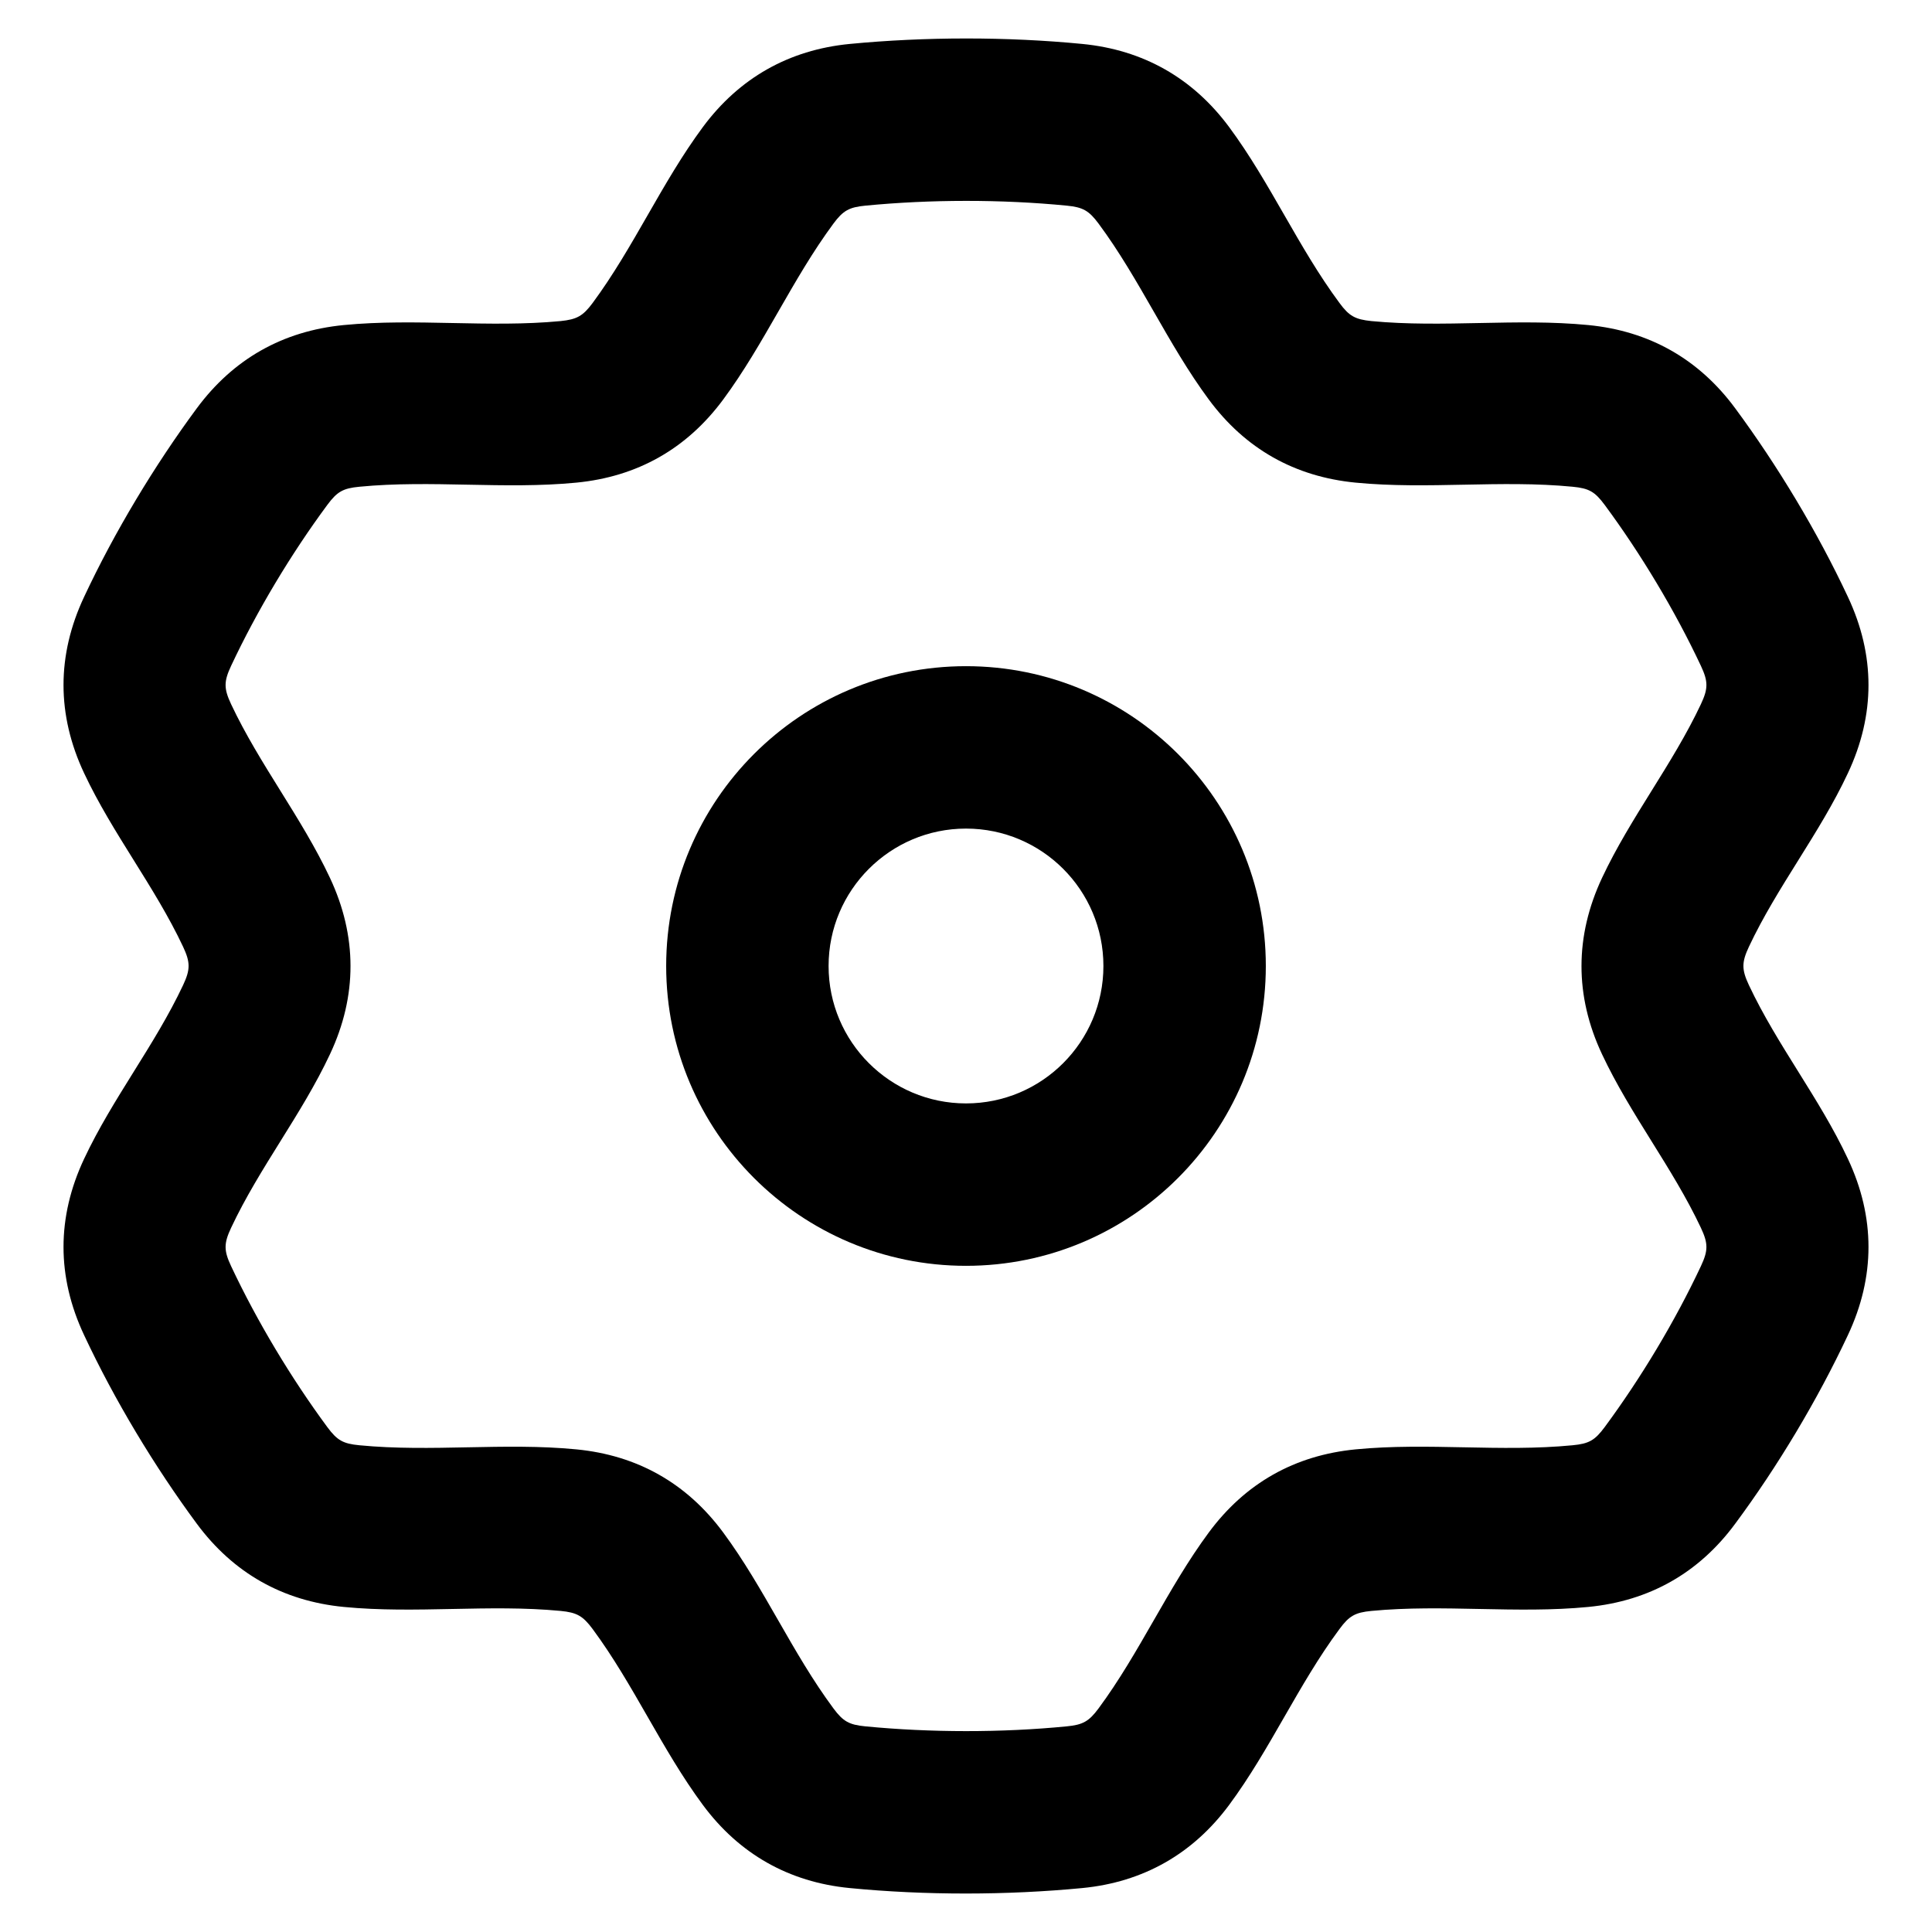
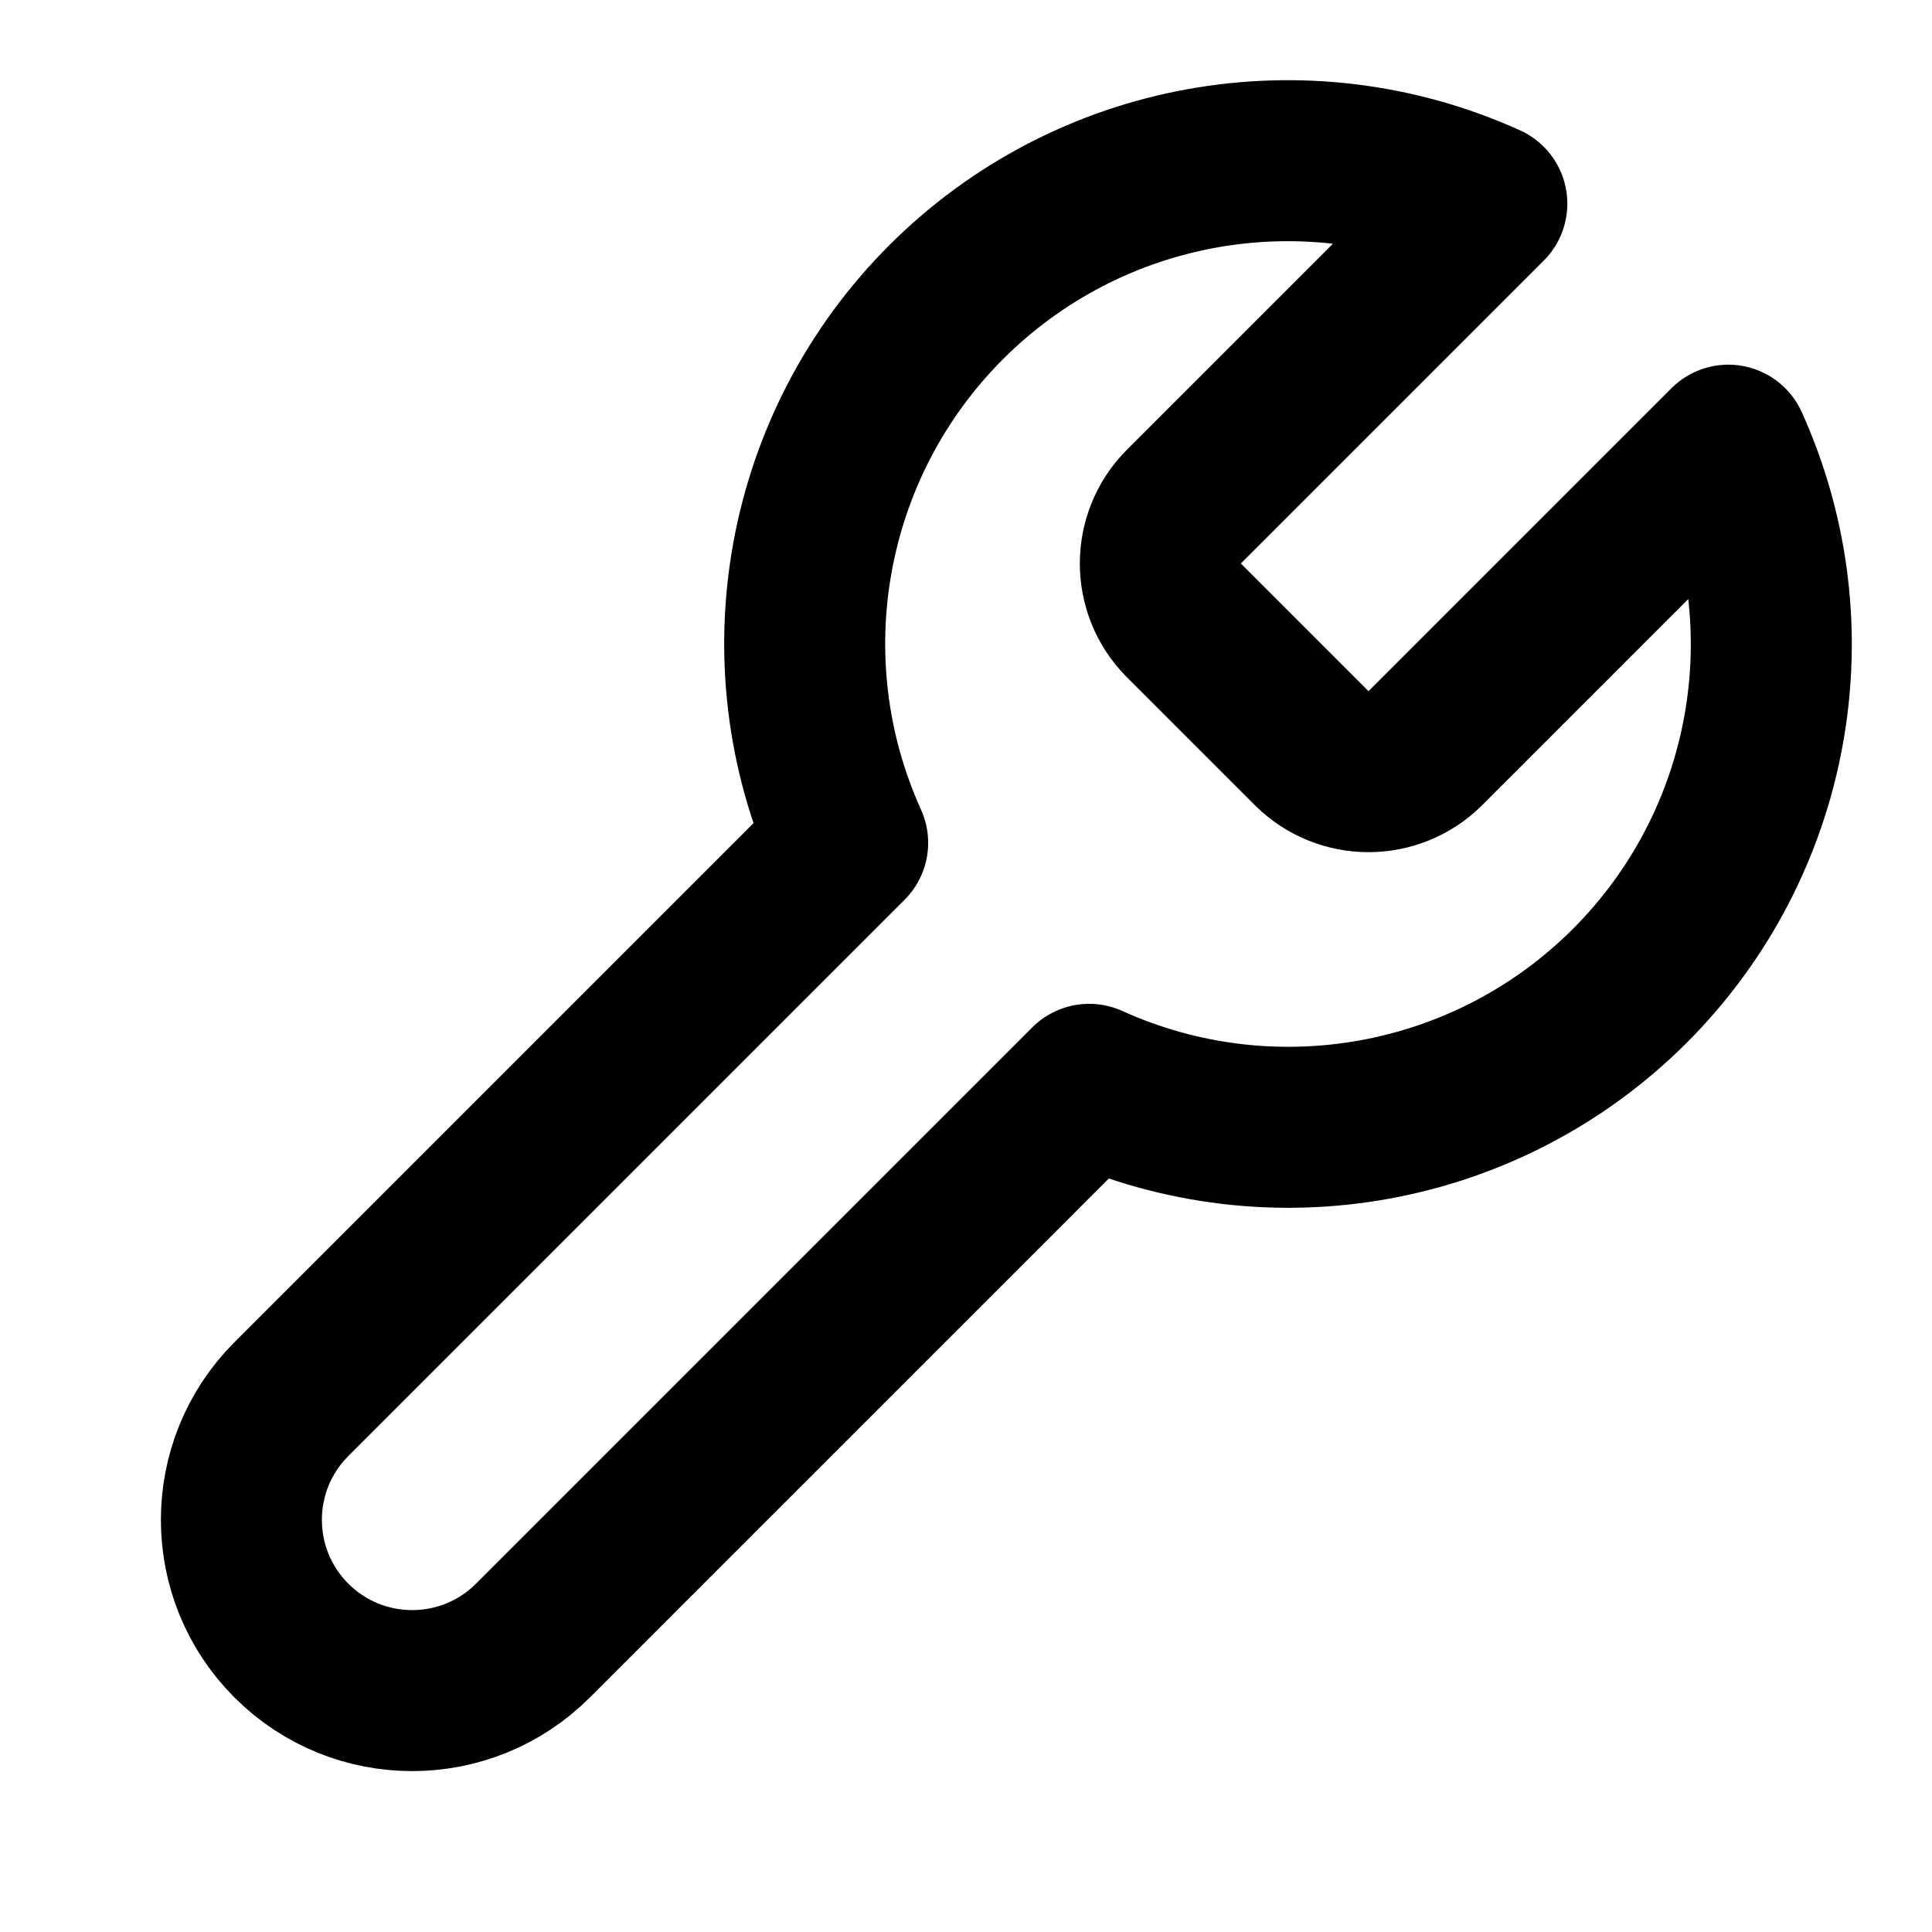
- <svg xmlns="http://www.w3.org/2000/svg" width="16" height="16" viewBox="0 0 16 16" fill="none">
-   <g clip-path="url(#clip0_1450_63327)">
-     <path d="M14.086 5.514C13.872 5.058 13.588 4.585 13.289 4.181C13.208 4.072 13.16 4.044 13.024 4.031C12.428 3.973 11.825 4.055 11.227 3.997C10.722 3.948 10.313 3.717 10.011 3.309C9.67 2.848 9.44 2.313 9.098 1.852C9.018 1.744 8.968 1.716 8.834 1.703C8.294 1.65 7.704 1.651 7.167 1.703C7.032 1.716 6.982 1.744 6.902 1.852C6.561 2.313 6.33 2.848 5.989 3.309C5.687 3.717 5.278 3.948 4.773 3.997C4.176 4.055 3.572 3.973 2.976 4.031C2.84 4.044 2.792 4.072 2.711 4.181C2.412 4.585 2.128 5.058 1.914 5.514C1.853 5.644 1.853 5.702 1.914 5.832C2.149 6.331 2.497 6.769 2.732 7.269C2.959 7.752 2.96 8.247 2.733 8.73C2.498 9.231 2.149 9.668 1.914 10.168C1.853 10.298 1.853 10.356 1.914 10.486C2.129 10.943 2.412 11.414 2.711 11.819C2.792 11.928 2.84 11.956 2.976 11.969C3.572 12.027 4.176 11.945 4.773 12.003C5.278 12.052 5.687 12.283 5.989 12.691C6.33 13.152 6.56 13.687 6.902 14.148C6.982 14.256 7.032 14.284 7.167 14.297C7.704 14.349 8.294 14.35 8.834 14.297C8.968 14.284 9.018 14.256 9.098 14.148C9.439 13.687 9.67 13.152 10.011 12.691C10.313 12.283 10.722 12.052 11.227 12.003C11.824 11.945 12.427 12.027 13.024 11.969C13.16 11.956 13.208 11.928 13.289 11.819C13.589 11.413 13.872 10.942 14.086 10.486C14.147 10.356 14.147 10.298 14.086 10.168C13.851 9.669 13.502 9.231 13.267 8.73C13.04 8.247 13.041 7.752 13.268 7.269C13.503 6.769 13.851 6.331 14.086 5.832C14.147 5.702 14.147 5.644 14.086 5.514ZM15.303 6.404C15.069 6.904 14.719 7.341 14.484 7.84C14.423 7.97 14.423 8.029 14.484 8.159C14.719 8.658 15.069 9.096 15.303 9.596C15.531 10.08 15.531 10.574 15.303 11.058C15.052 11.593 14.723 12.143 14.37 12.619C14.069 13.027 13.658 13.259 13.154 13.308C12.557 13.366 11.954 13.284 11.357 13.341C11.223 13.354 11.173 13.382 11.093 13.491C10.751 13.952 10.521 14.486 10.179 14.948C9.878 15.354 9.467 15.587 8.964 15.636C8.34 15.696 7.662 15.697 7.036 15.636C6.533 15.587 6.122 15.354 5.821 14.948C5.479 14.486 5.249 13.952 4.908 13.491C4.827 13.382 4.777 13.354 4.643 13.341C4.046 13.284 3.444 13.366 2.847 13.308C2.342 13.259 1.932 13.027 1.63 12.619C1.279 12.144 0.948 11.594 0.697 11.058C0.469 10.574 0.469 10.08 0.697 9.596C0.932 9.096 1.281 8.658 1.516 8.159C1.577 8.029 1.577 7.97 1.516 7.84C1.281 7.341 0.932 6.904 0.697 6.404C0.469 5.92 0.469 5.426 0.697 4.942C0.948 4.406 1.279 3.856 1.63 3.381C1.932 2.973 2.342 2.741 2.847 2.692C3.444 2.634 4.046 2.716 4.643 2.659C4.777 2.645 4.827 2.618 4.908 2.509C5.249 2.048 5.479 1.514 5.821 1.052C6.122 0.646 6.533 0.413 7.036 0.364C7.66 0.304 8.338 0.303 8.964 0.364C9.467 0.413 9.878 0.646 10.179 1.052C10.521 1.514 10.751 2.048 11.093 2.509C11.173 2.618 11.223 2.645 11.357 2.659C11.954 2.716 12.557 2.634 13.154 2.692C13.658 2.741 14.069 2.973 14.37 3.381C14.721 3.856 15.052 4.406 15.303 4.942C15.531 5.426 15.531 5.92 15.303 6.404Z" fill="currentColor" />
-     <path d="M9.138 8C9.138 7.372 8.629 6.862 8 6.862C7.372 6.862 6.862 7.372 6.862 8C6.862 8.628 7.372 9.138 8 9.138C8.629 9.138 9.138 8.628 9.138 8ZM10.483 8C10.483 9.371 9.371 10.483 8 10.483C6.629 10.483 5.517 9.371 5.517 8C5.517 6.629 6.629 5.517 8 5.517C9.371 5.517 10.483 6.629 10.483 8Z" fill="currentColor" />
+ <svg xmlns="http://www.w3.org/2000/svg" width="16" height="16" viewBox="0 0 16 16" fill="none" stroke="currentColor" stroke-width="2" stroke-linecap="round" stroke-linejoin="round">
+   <g transform="scale(0.6666667)">
+     <path d="M14.7 6.3a1 1 0 0 0 0 1.4l1.6 1.6a1 1 0 0 0 1.4 0l3.77-3.77a6 6 0 0 1-7.94 7.94l-6.91 6.91a2.12 2.12 0 0 1-3-3l6.91-6.91a6 6 0 0 1 7.94-7.94l-3.76 3.76z" />
  </g>
-   <defs>
-     <clipPath id="clip0_1450_63327">
-       <rect width="16" height="16" fill="currentColor" />
-     </clipPath>
-   </defs>
</svg>
